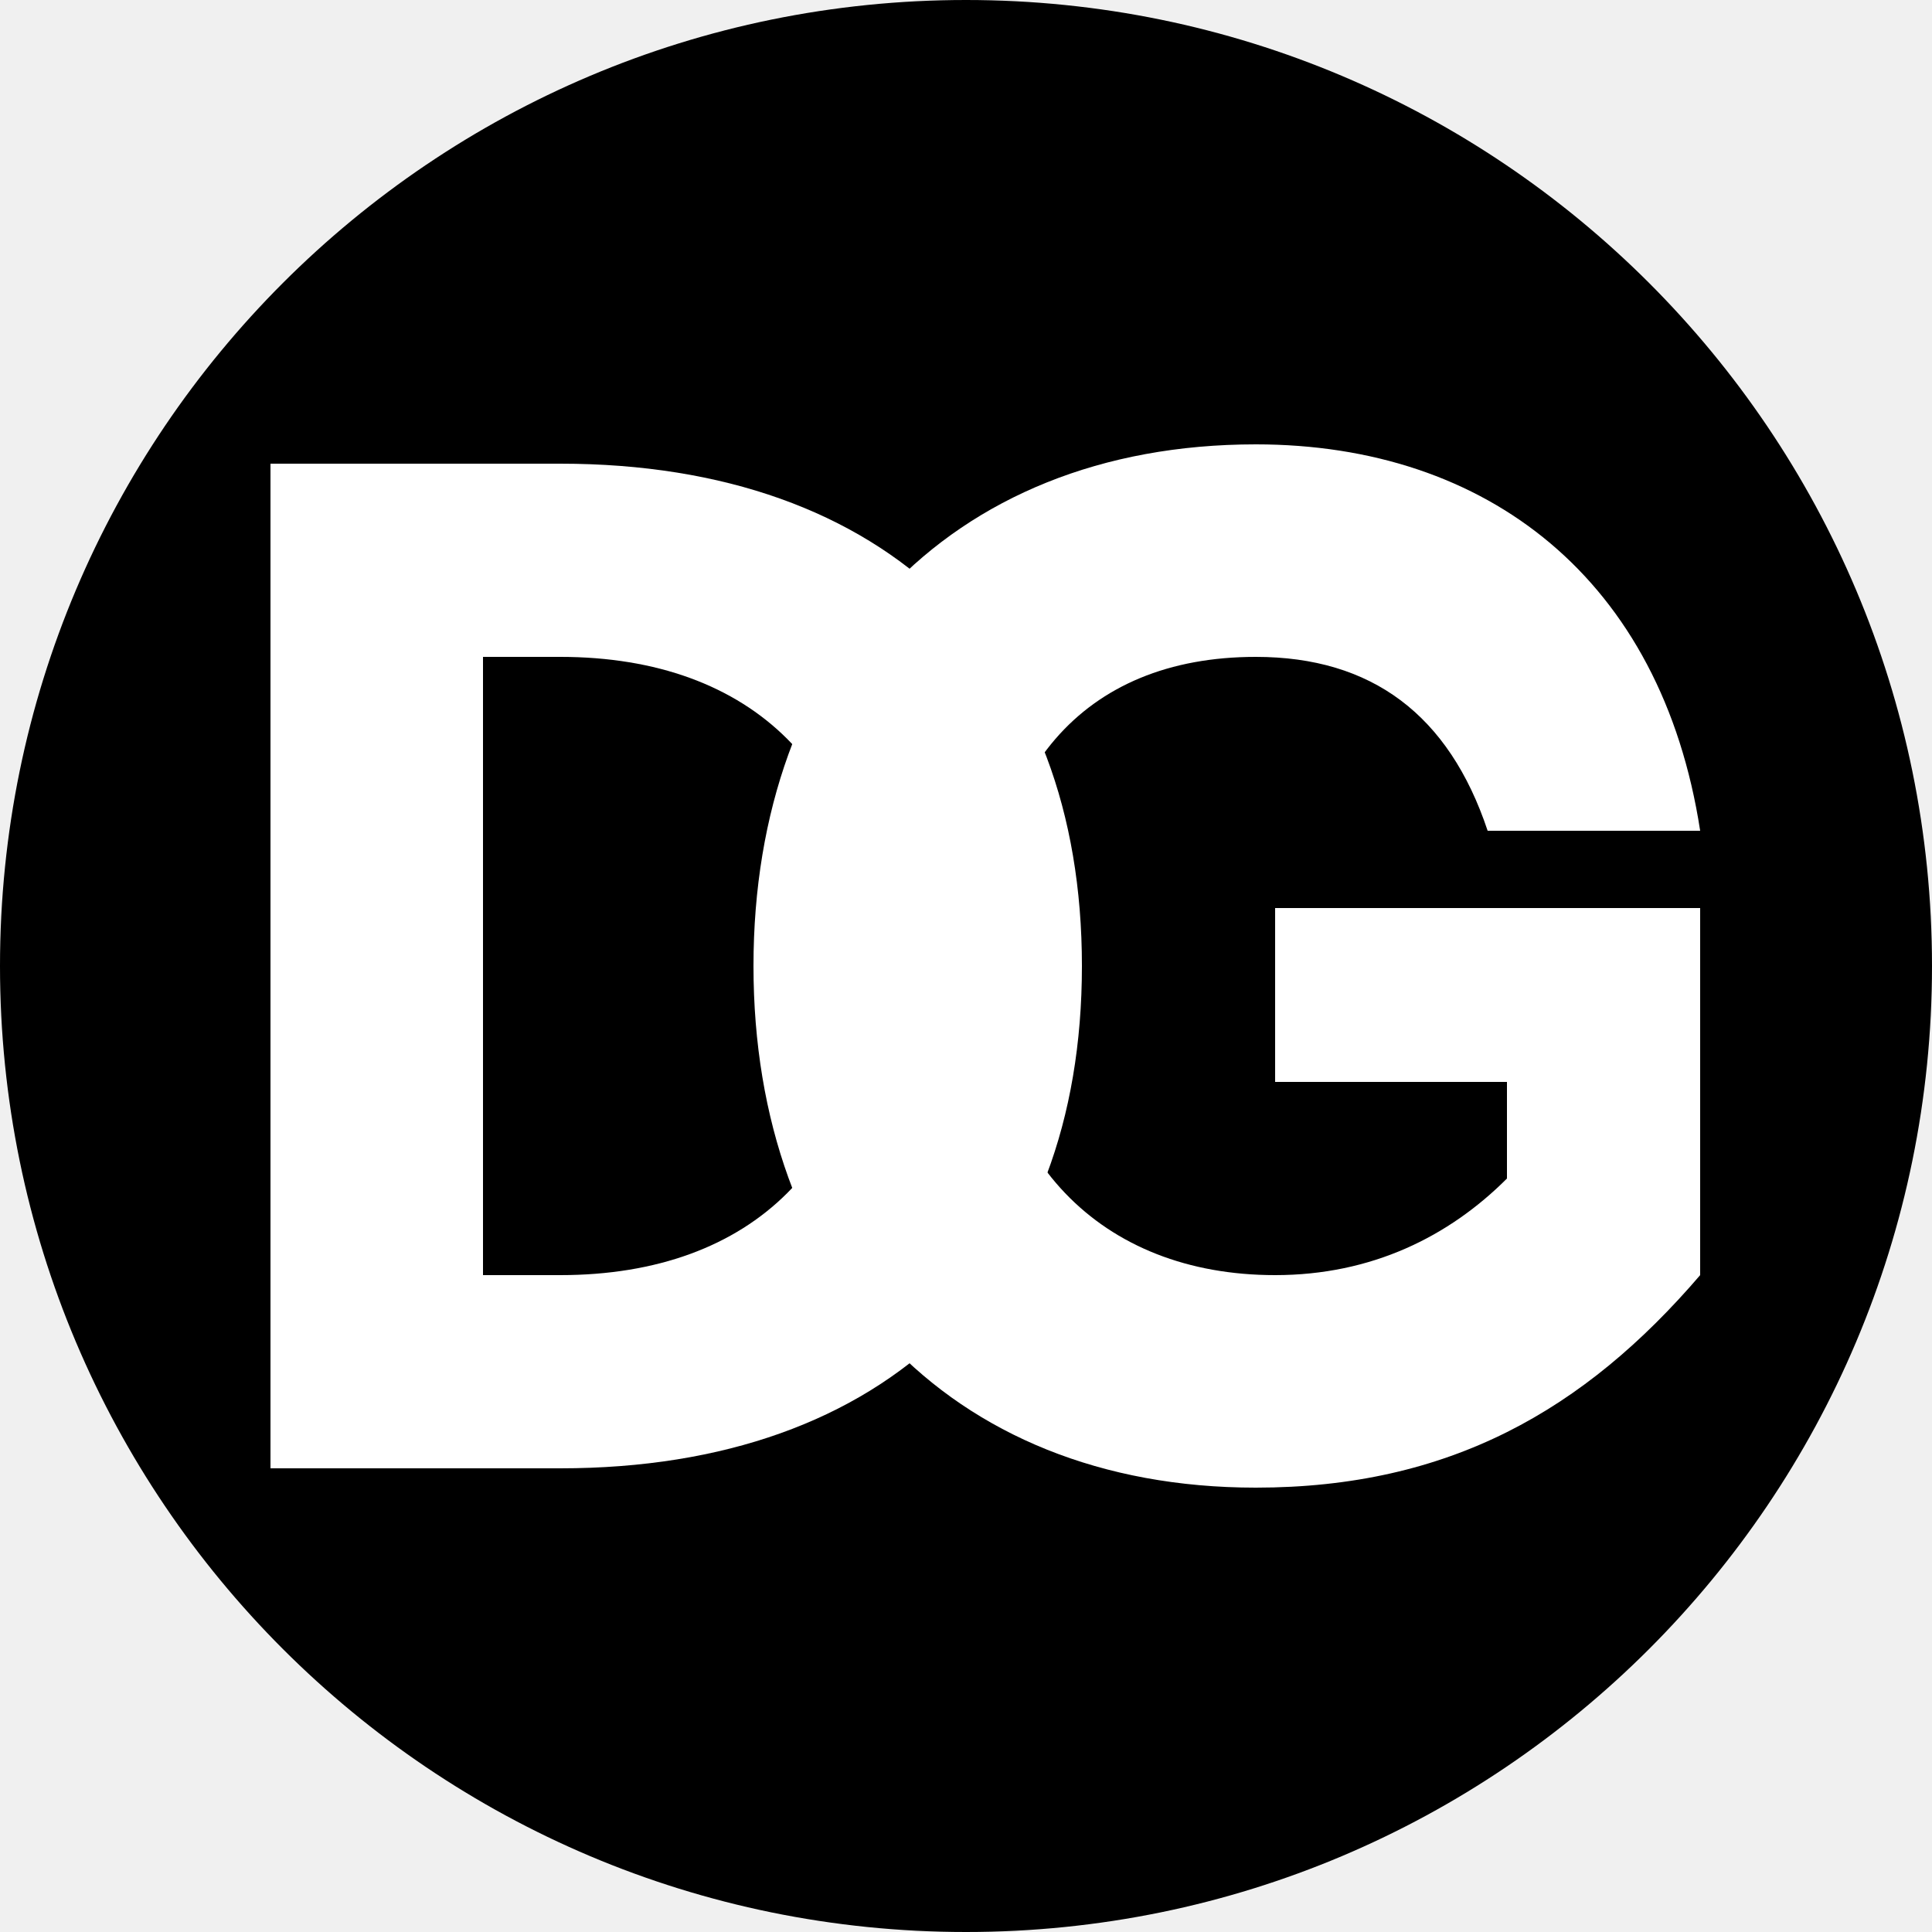
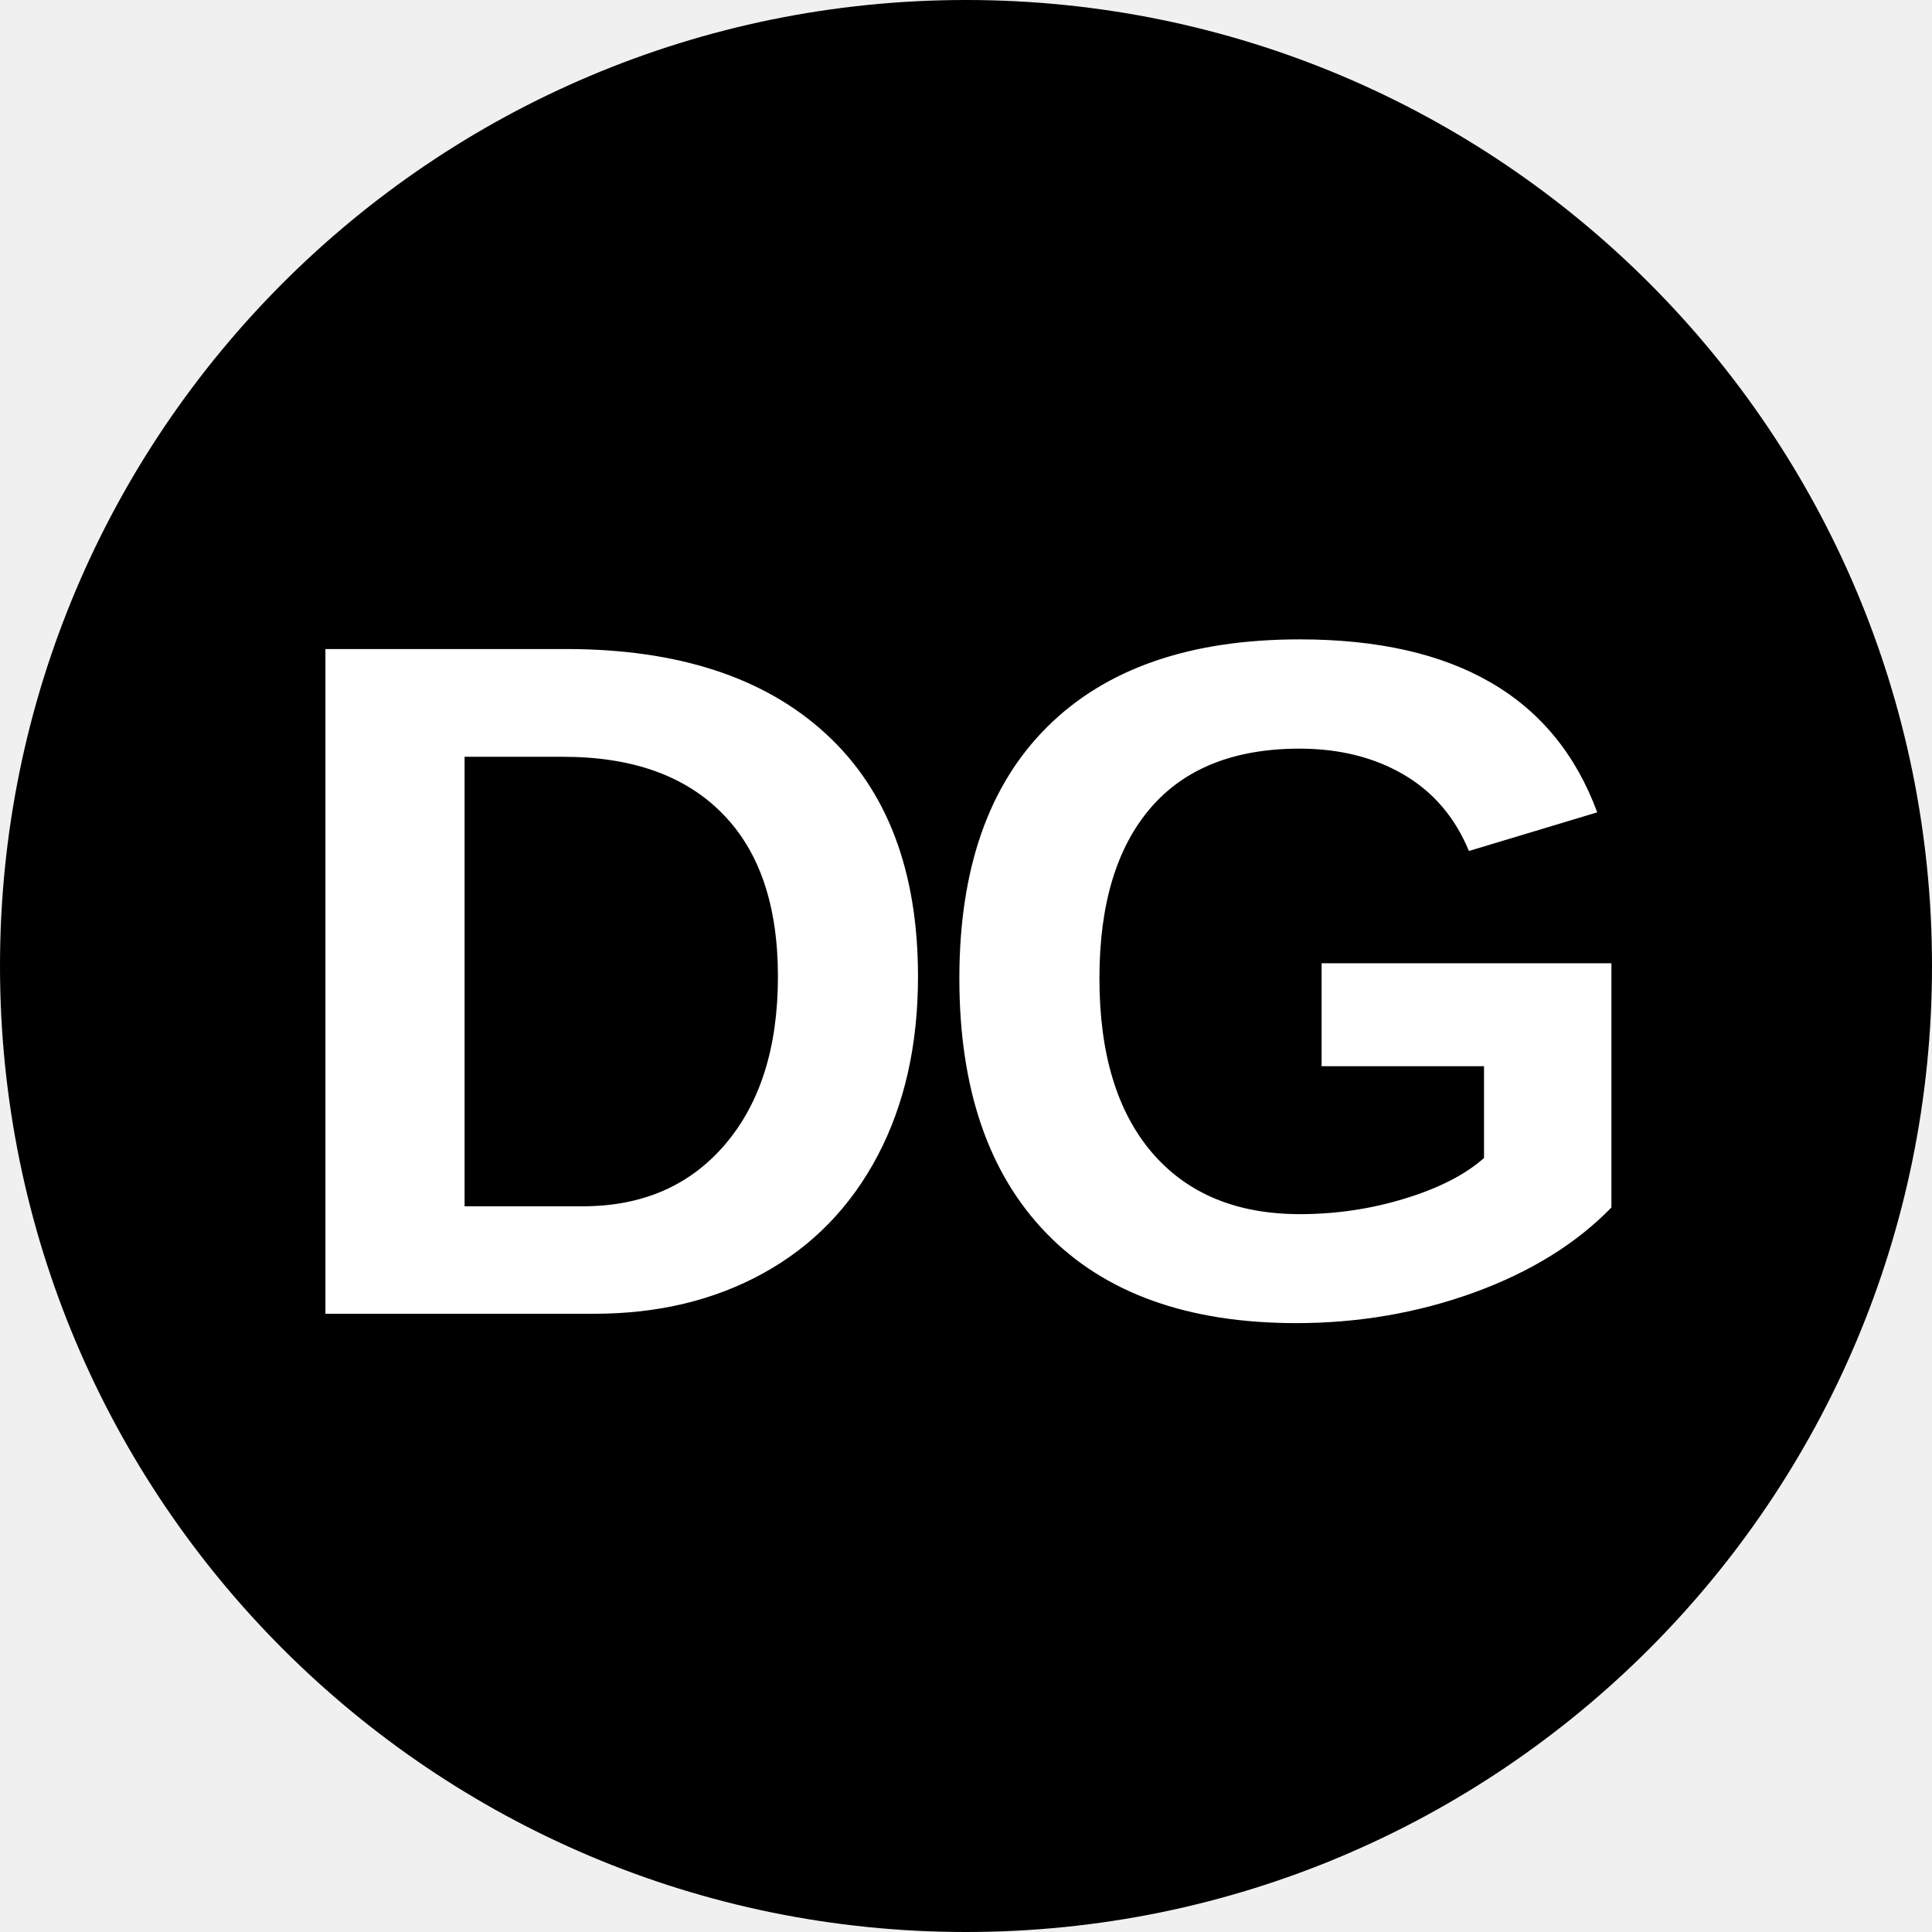
<svg xmlns="http://www.w3.org/2000/svg" viewBox="0 0 100 100">
  <circle cx="50" cy="50" r="50" fill="black" />
-   <path fill="white" fill-rule="evenodd" d="M14 24h15c17 0 27 10 27 26S46 76 29 76H14V24Zm11 10v32h4c10 0 16-6 16-16s-6-16-16-16h-4Z" />
-   <path fill="white" d="M88 43H77c-2-6-6-9-12-9-9 0-14 6-14 16s6 16 15 16c5 0 9-2 12-5v-5H66v-9h22v19c-6 7-13 11-23 11-16 0-26-11-26-27s10-27 26-27c12 0 21 7 23 20Z" />
+   <text x="50" y="68" fill="white" font-family="Arial, Helvetica, sans-serif" font-size="50" font-weight="700" letter-spacing="-2" text-anchor="middle">DG</text>
</svg>
